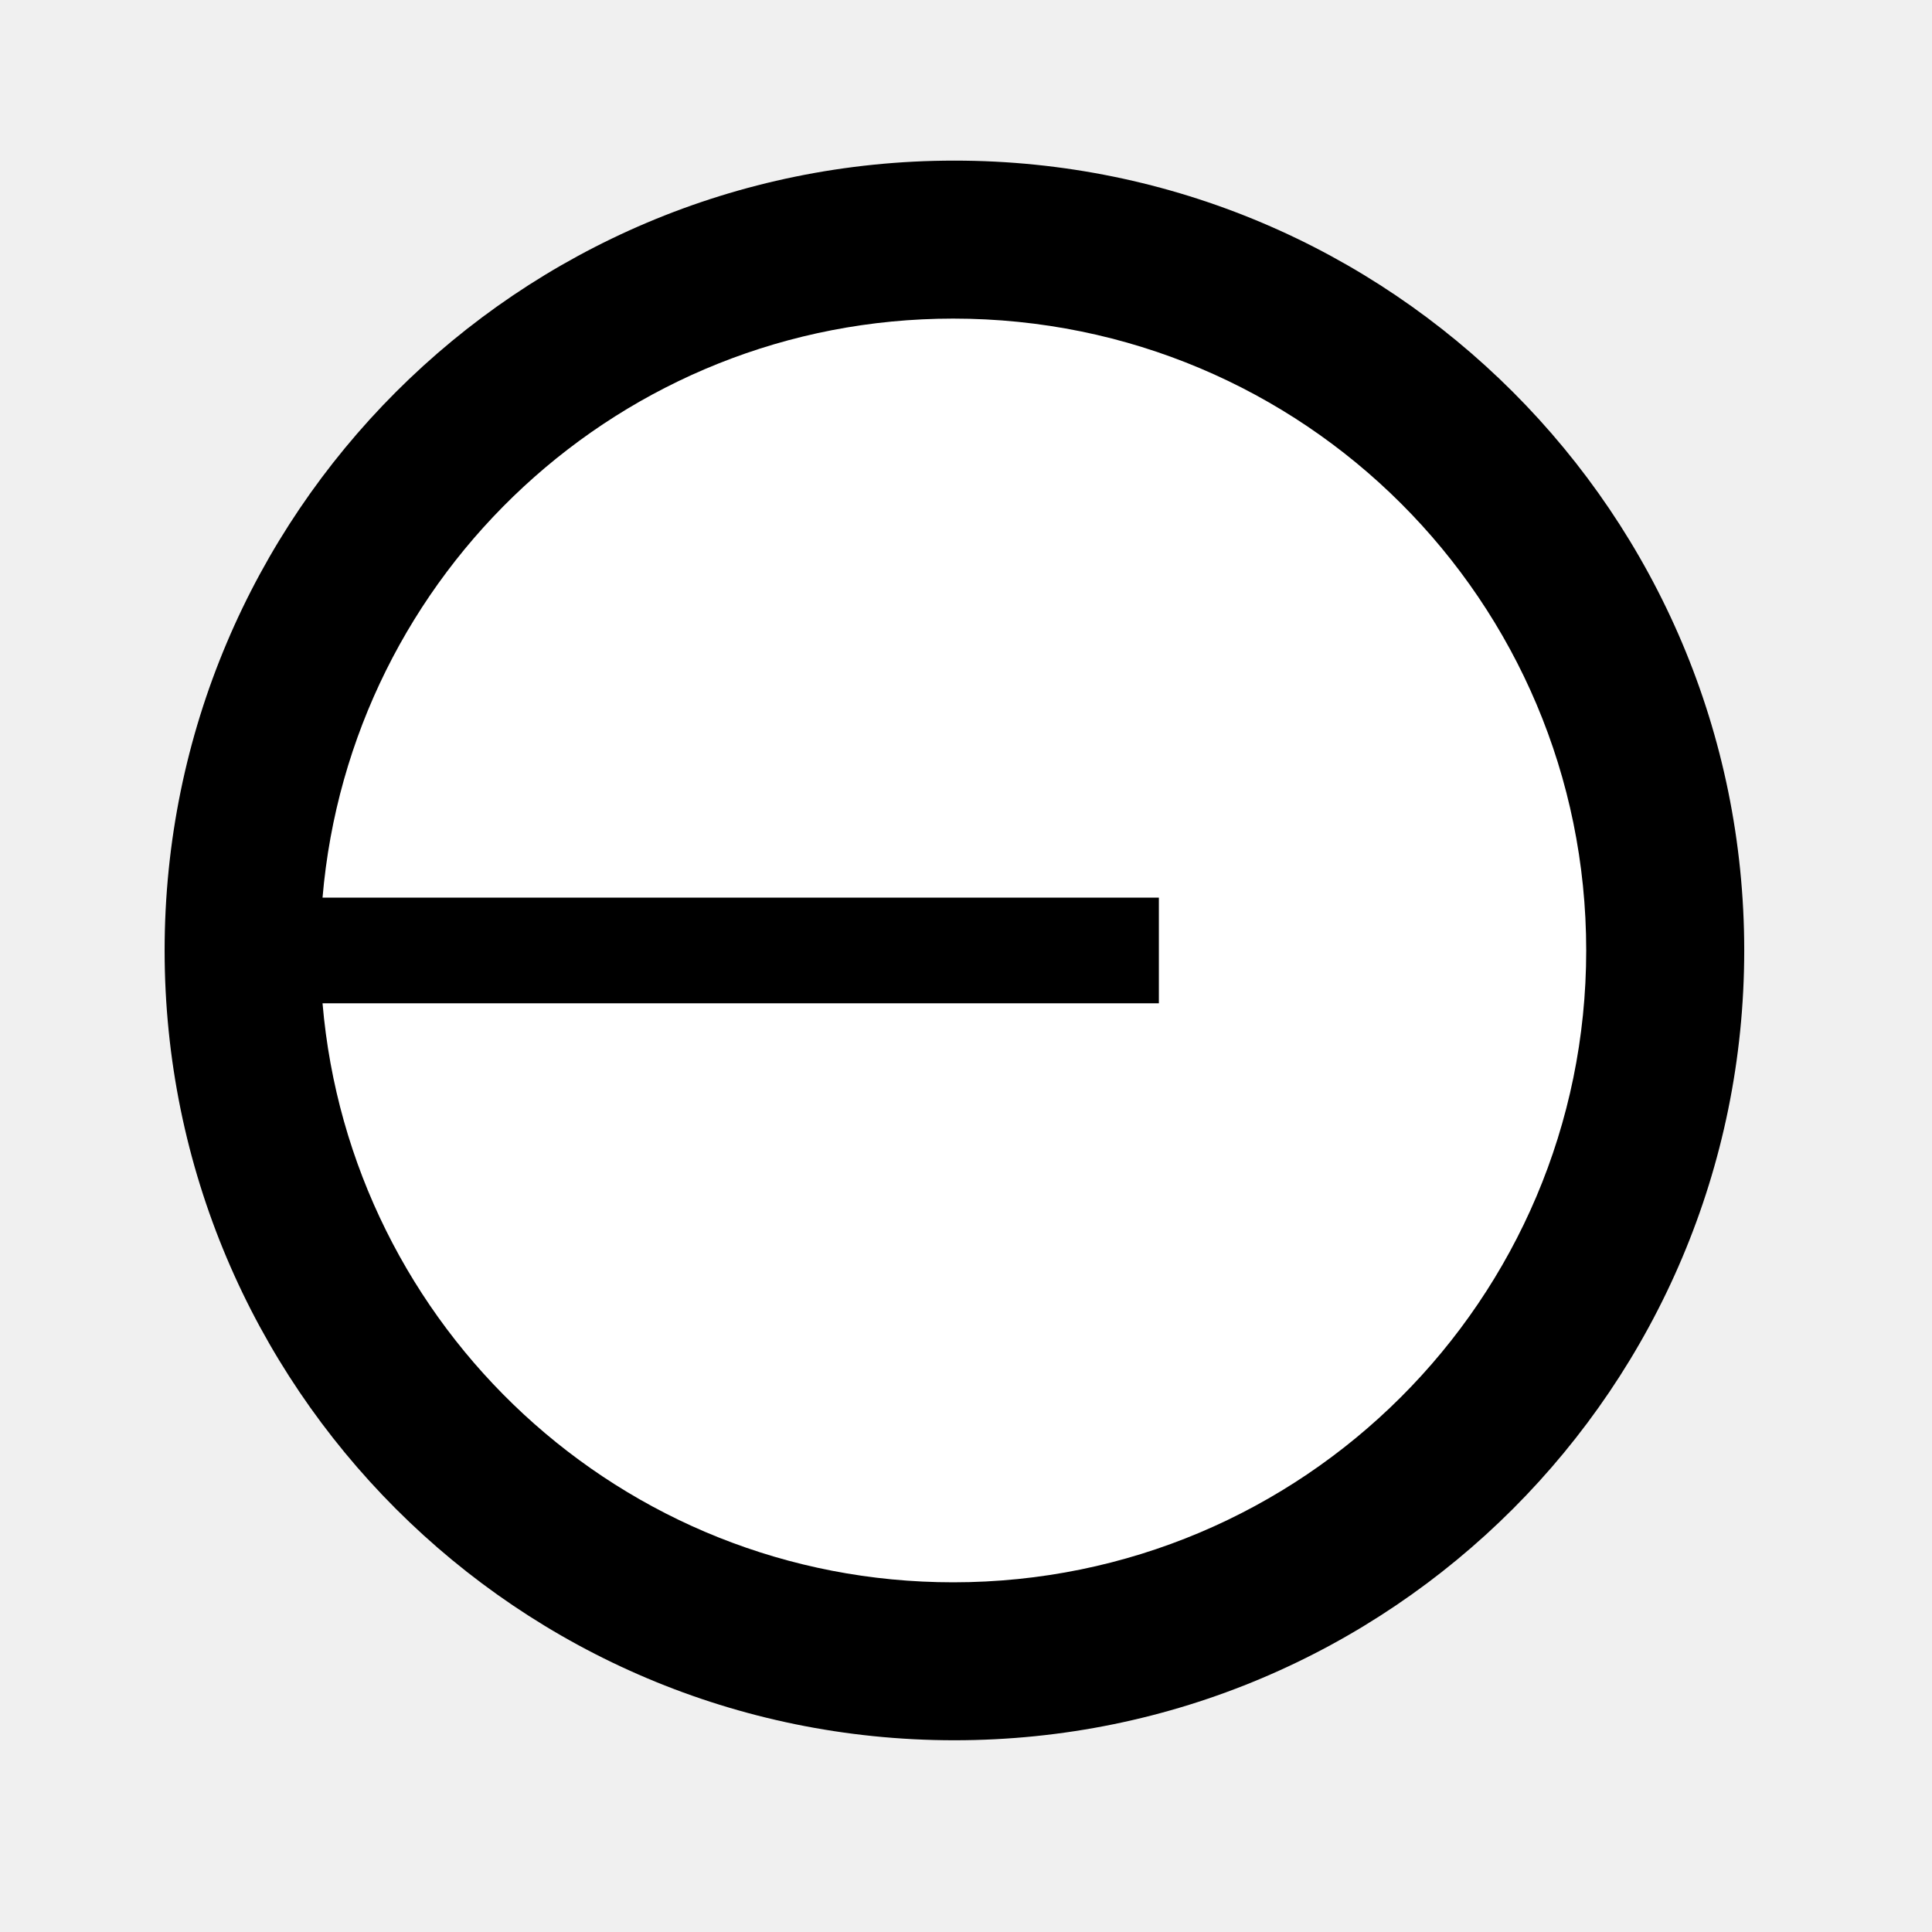
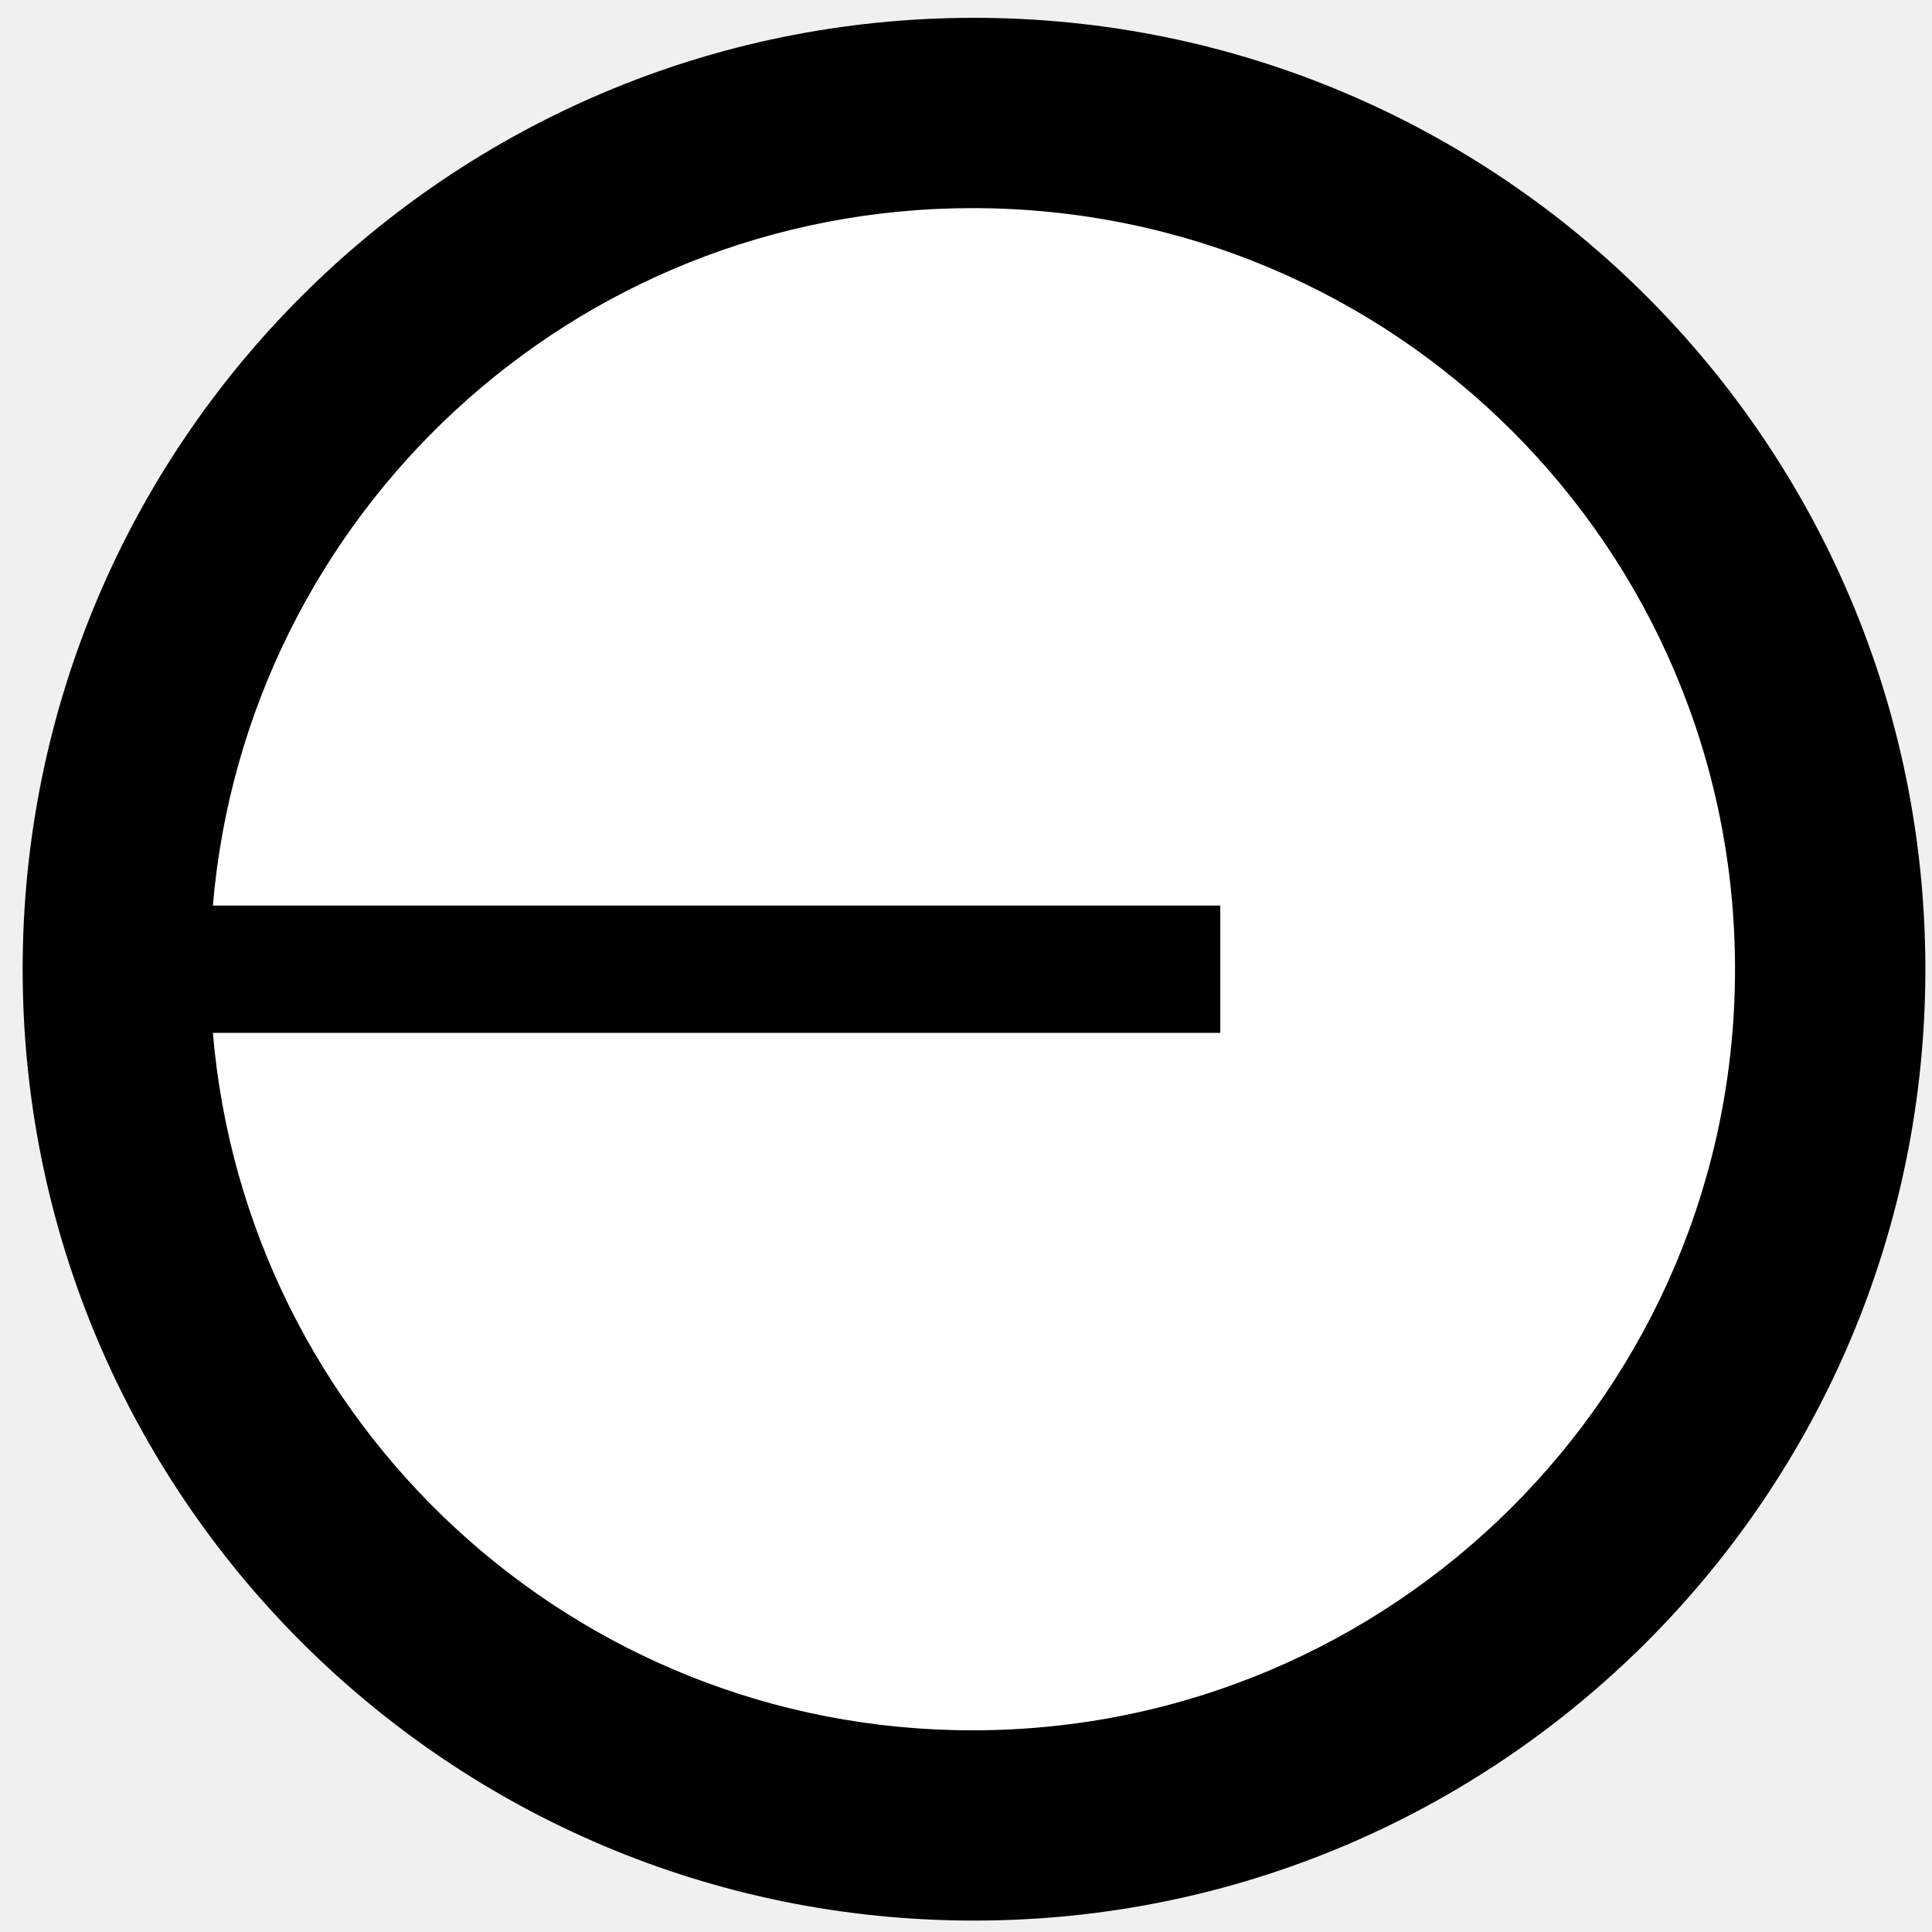
- <svg xmlns="http://www.w3.org/2000/svg" width="53" height="53" viewBox="0 0 53 53" fill="none">
-   <path d="M26.182 47.74C38.148 47.74 47.849 38.039 47.849 26.073C47.849 14.107 38.148 4.406 26.182 4.406C14.216 4.406 4.516 14.107 4.516 26.073C4.516 38.039 14.216 47.74 26.182 47.74Z" fill="black" />
-   <path d="M26.149 43.407C35.73 43.407 43.514 35.654 43.514 26.074C43.514 16.493 35.762 8.74 26.149 8.74C17.042 8.74 9.604 15.737 8.848 24.624H31.791V27.523H8.848C9.604 36.41 17.042 43.407 26.149 43.407Z" fill="white" />
+ <svg xmlns="http://www.w3.org/2000/svg" width="44" height="44" viewBox="0 0 44 44" fill="none">
+   <path d="M22.182 43.74C34.148 43.74 43.849 34.039 43.849 22.073C43.849 10.107 34.148 0.406 22.182 0.406C10.216 0.406 0.516 10.107 0.516 22.073C0.516 34.039 10.216 43.74 22.182 43.74Z" fill="black" />
+   <path d="M22.149 39.407C31.73 39.407 39.514 31.654 39.514 22.074C39.514 12.493 31.762 4.74 22.149 4.74C13.042 4.74 5.604 11.737 4.848 20.624H27.791V23.523H4.848C5.604 32.41 13.042 39.407 22.149 39.407Z" fill="white" />
</svg>
